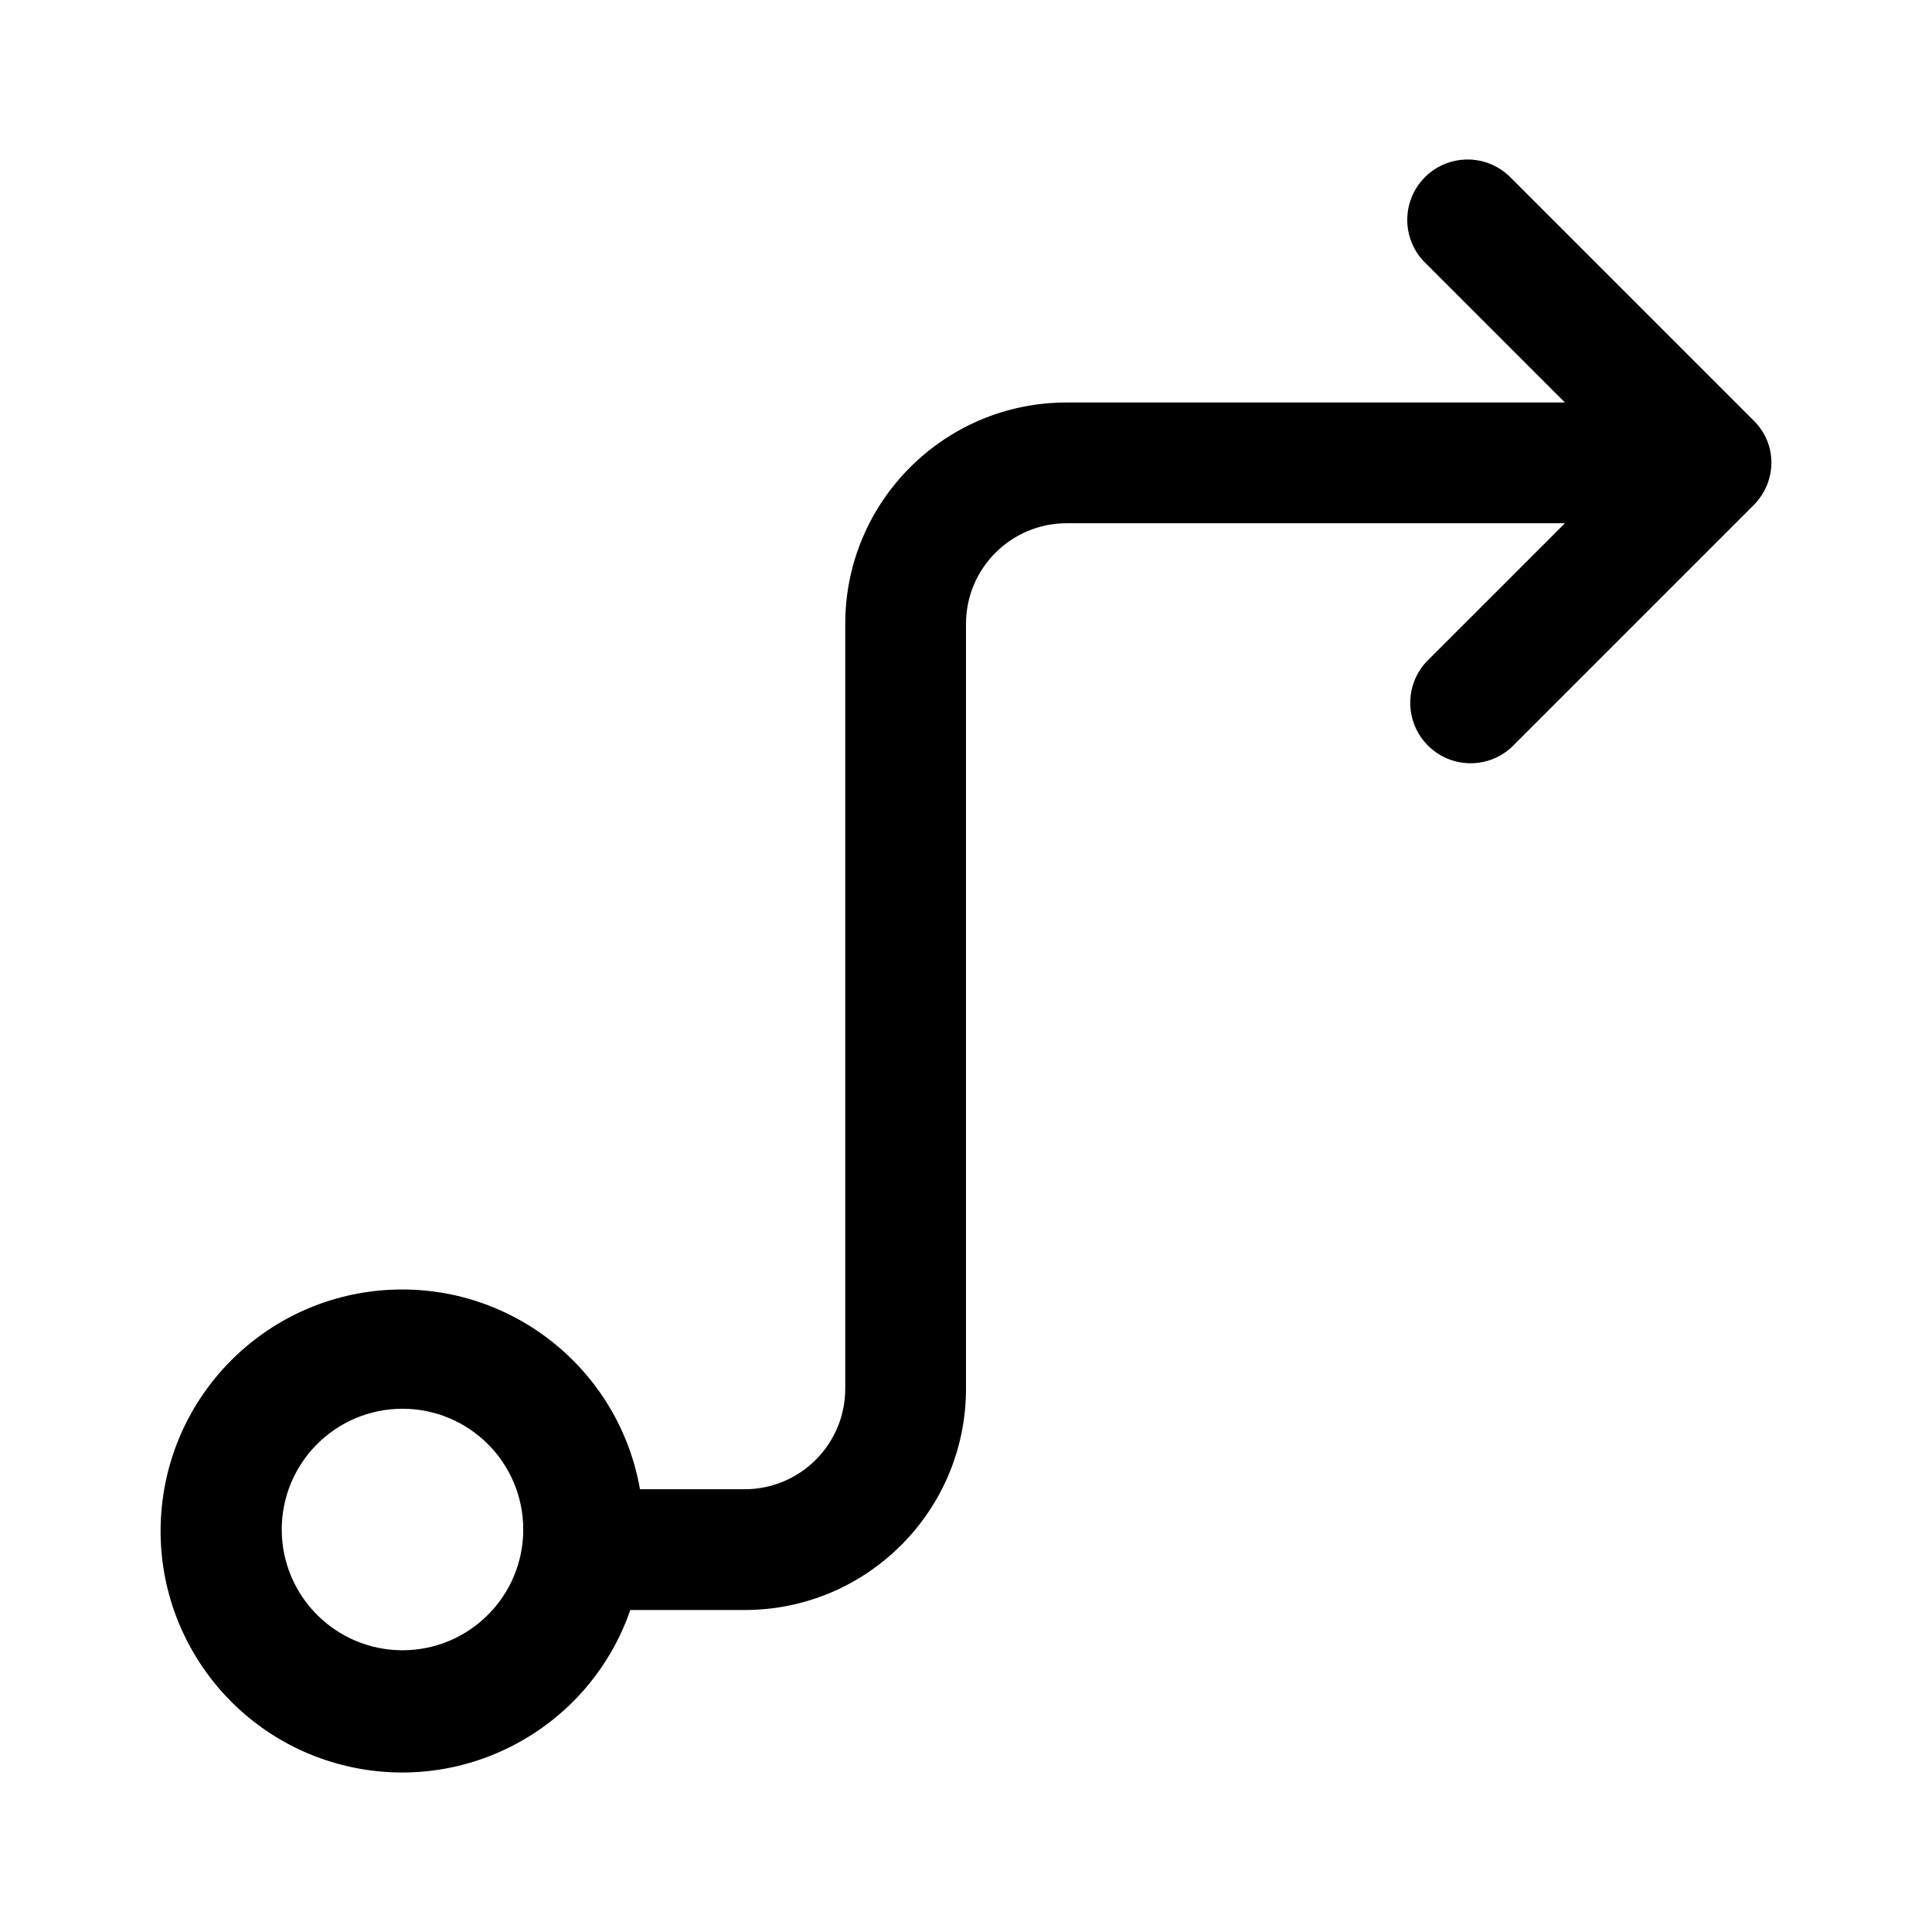
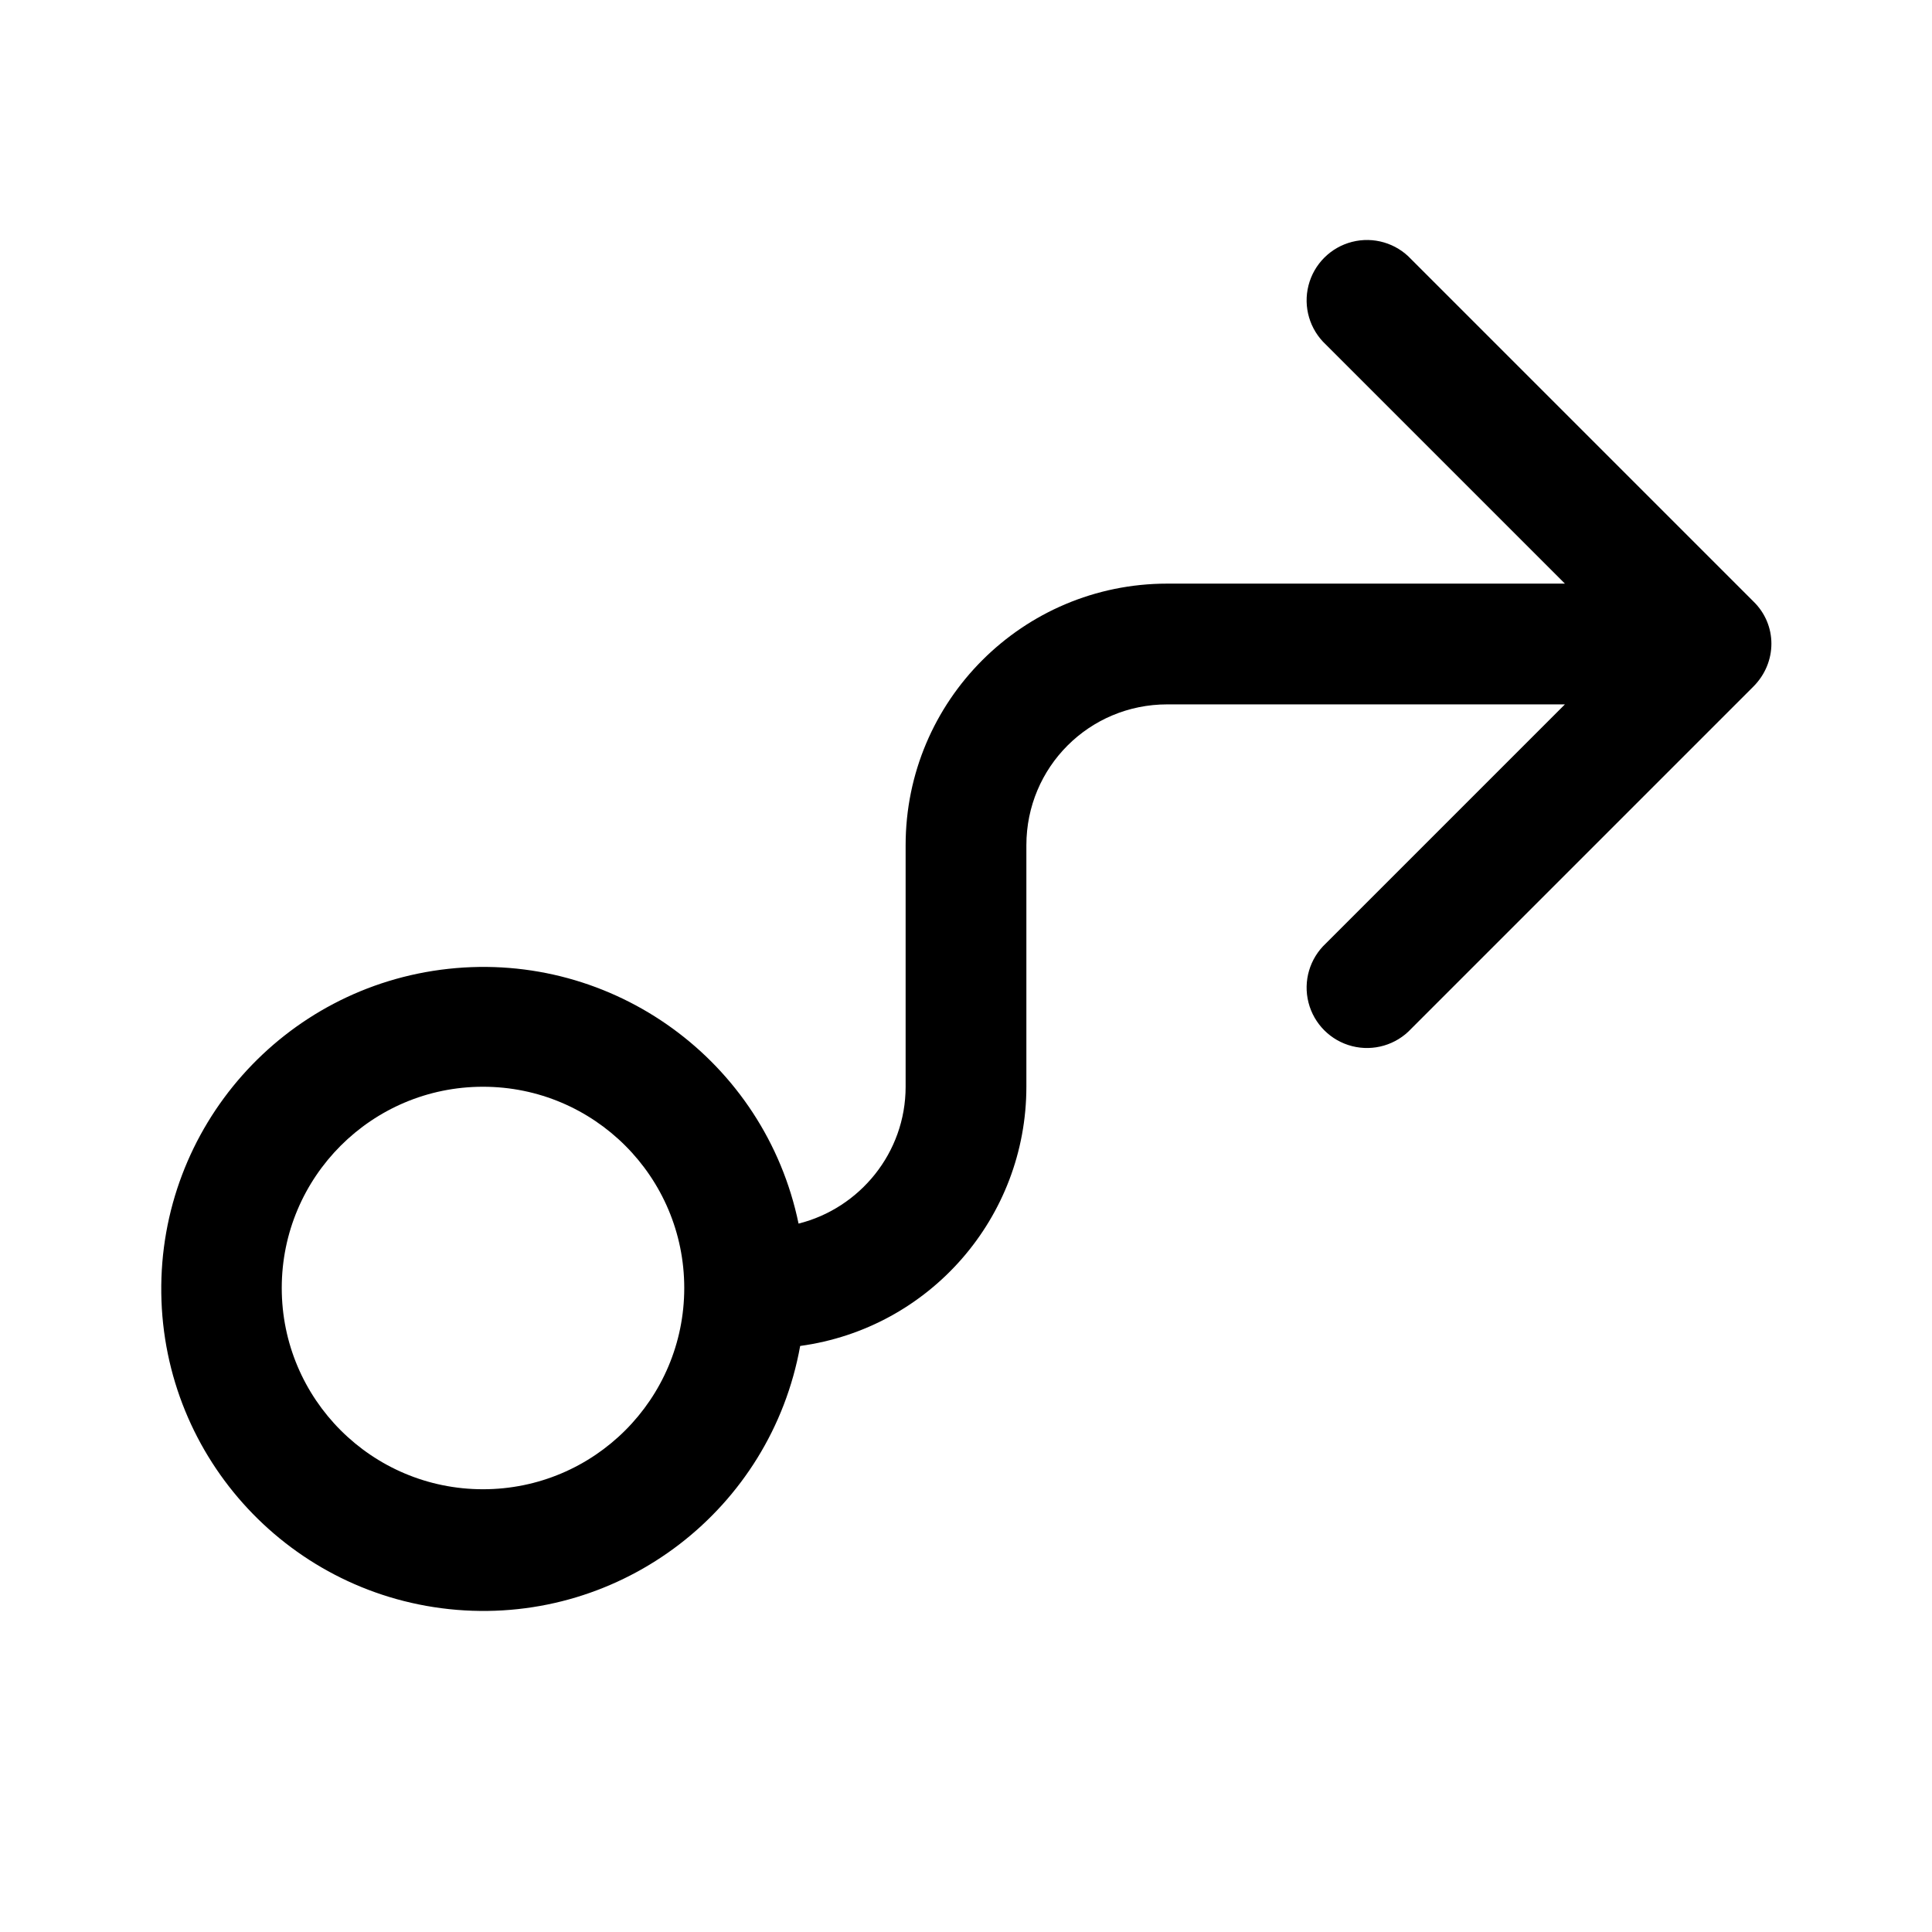
<svg xmlns="http://www.w3.org/2000/svg" width="24" height="24" viewBox="0 0 24 24">
-   <path d="M18.78 2.22a.75.75 0 1 0-1.06 1.06L19.44 5h-6.19a2.75 2.75 0 0 0-2.75 2.75v9.5c0 .69-.56 1.25-1.25 1.25h-1.3a3 3 0 1 0-.12 1.5h1.42A2.75 2.75 0 0 0 12 17.25v-9.5c0-.69.56-1.25 1.25-1.25h6.19l-1.72 1.72a.75.75 0 0 0 1.06 1.06l3-3c.3-.3.3-.77 0-1.06l-3-3ZM3.5 19a1.5 1.5 0 1 1 3 0 1.5 1.5 0 0 1-3 0Z" />
+   <path d="M17.53 3.22a.75.75 0 1 0-1.06 1.06l2.97 2.97H14.5a3.25 3.25 0 0 0-3.25 3.25v3c0 .82-.57 1.51-1.33 1.7a4 4 0 1 0 .02 1.52 3.25 3.25 0 0 0 2.81-3.22v-3c0-.97.78-1.75 1.75-1.75h4.94l-2.97 2.97a.75.75 0 1 0 1.06 1.06l4.25-4.25c.3-.3.3-.77 0-1.06l-4.25-4.25ZM3.5 16a2.5 2.5 0 1 1 5 0 2.5 2.5 0 0 1-5 0Z" />
</svg>
